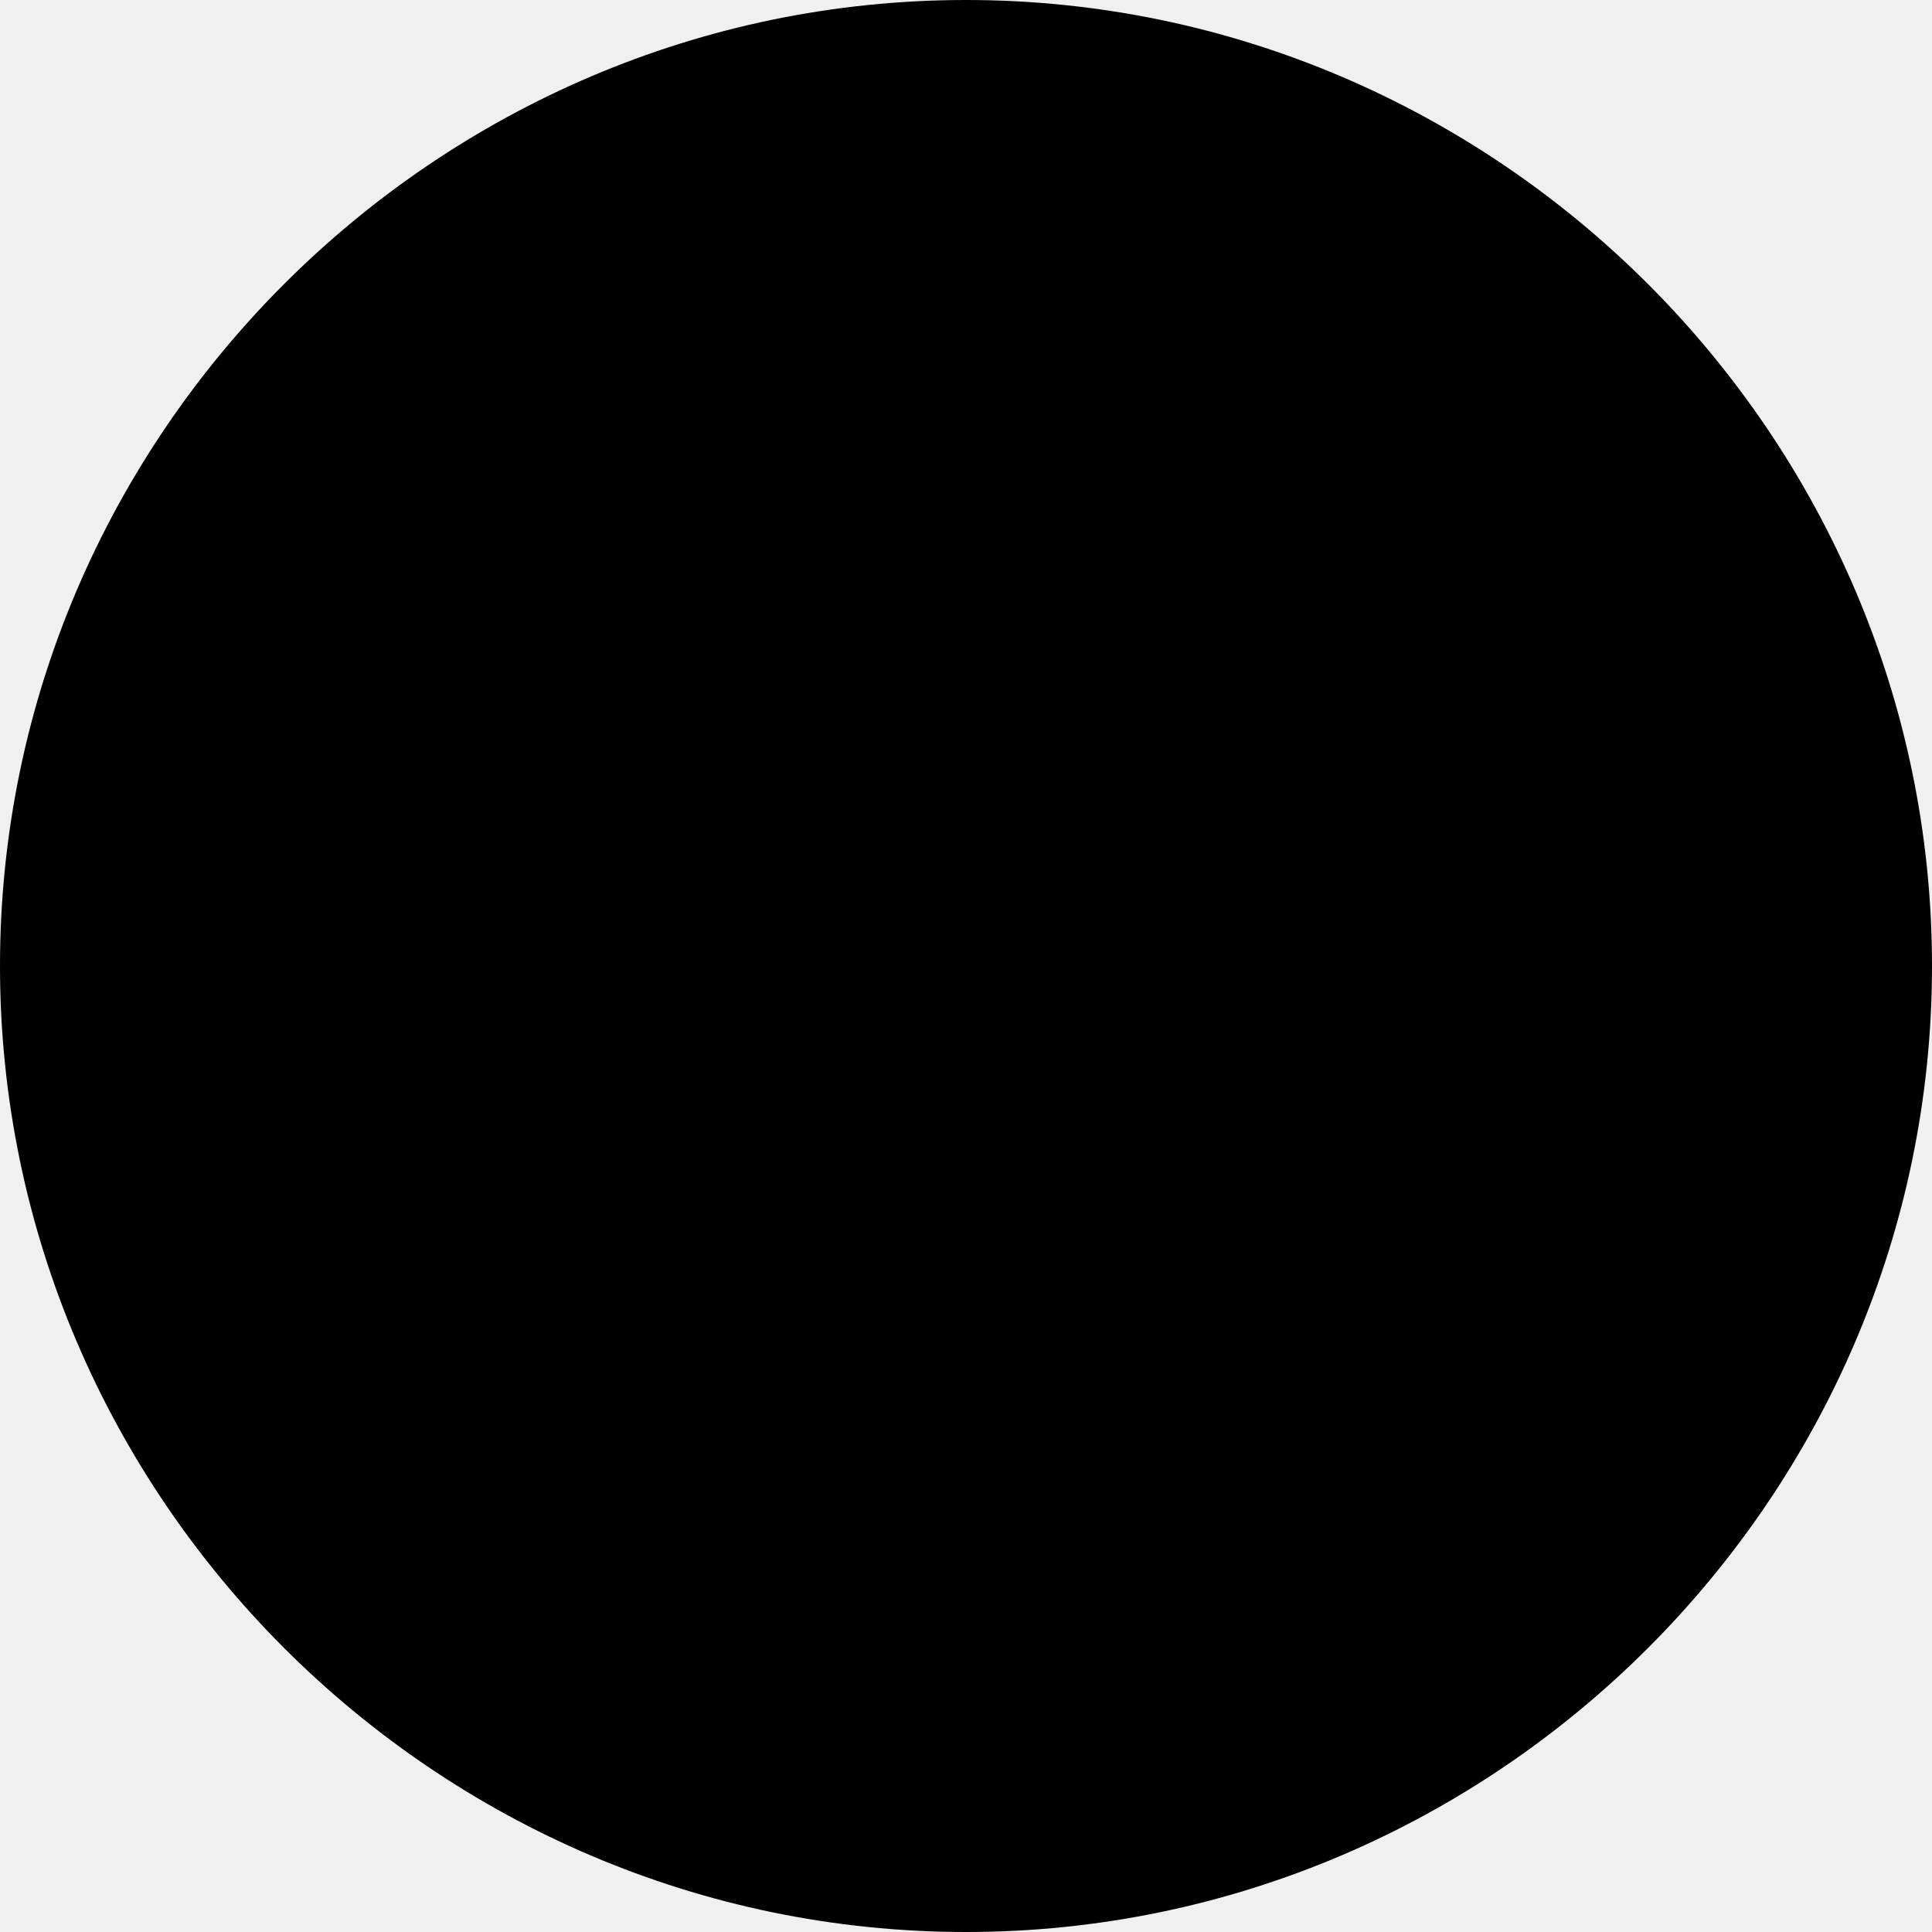
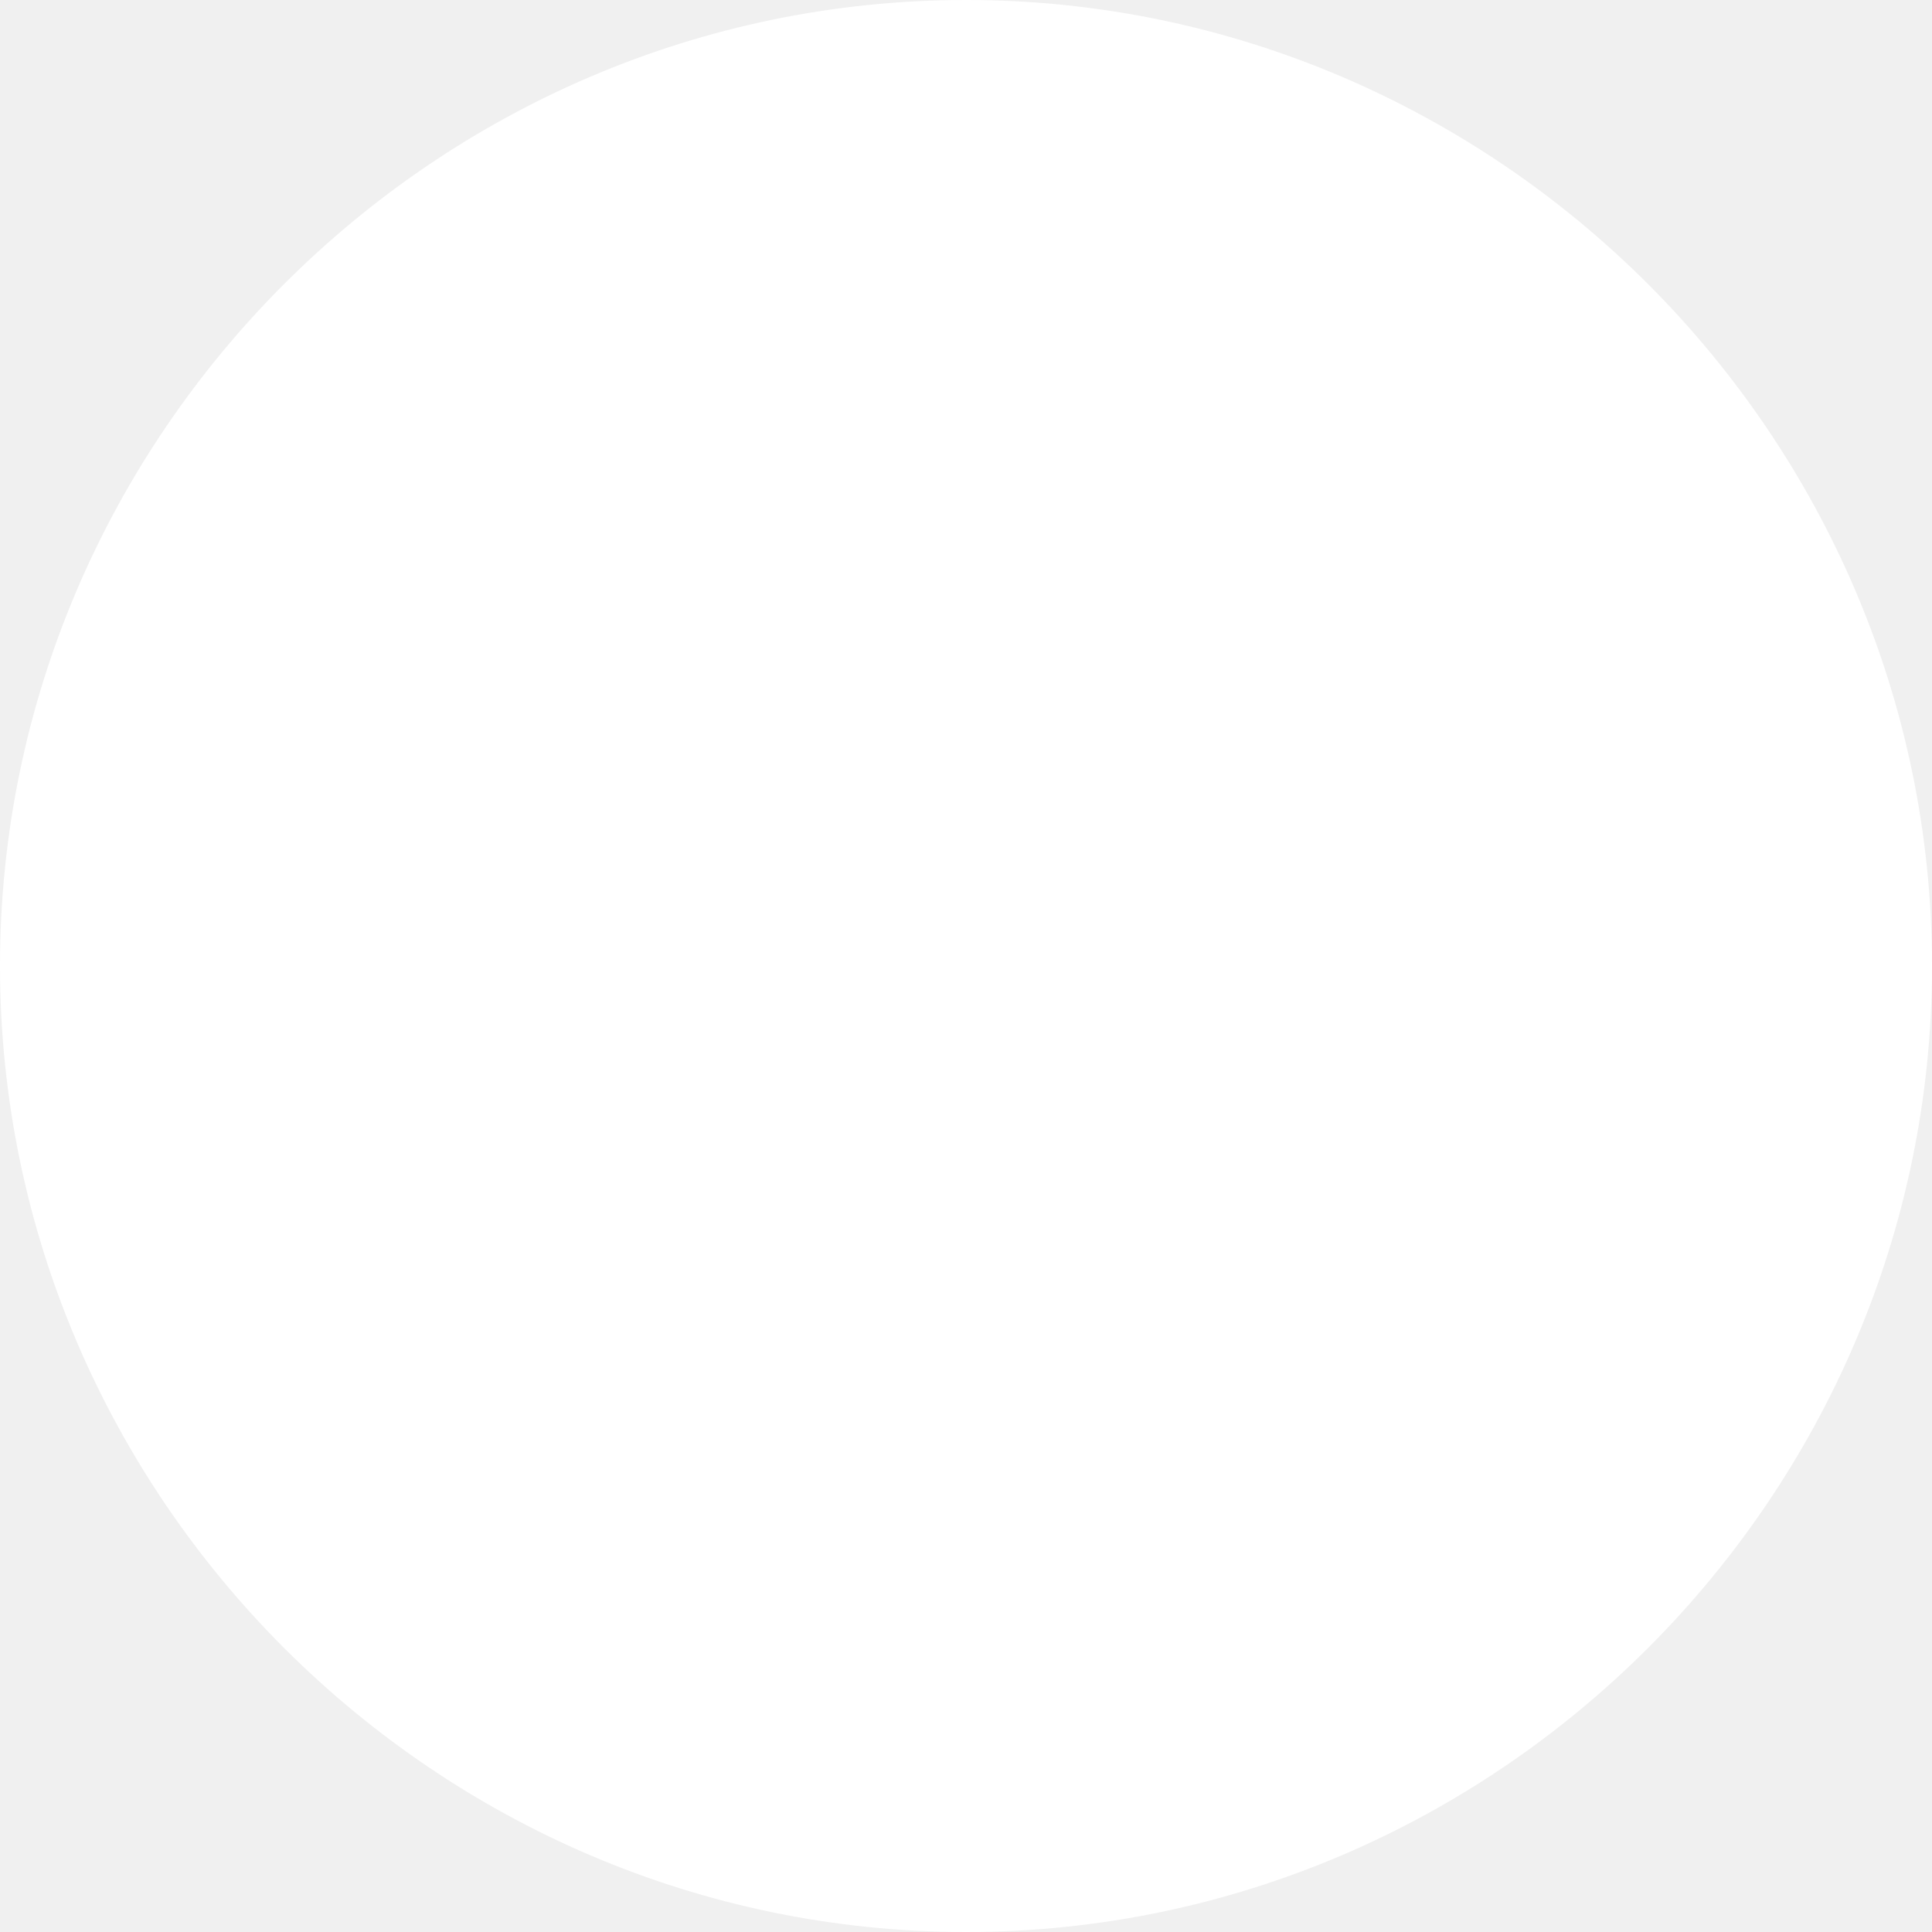
<svg xmlns="http://www.w3.org/2000/svg" version="1.1" width="800px" height="800px">
-   <svg fill="#000000" height="800px" width="800px" version="1.1" id="SvgjsSvg1002" viewBox="0 0 29.107 29.107" xml:space="preserve">
+   <svg fill="#FFFFFF" height="800px" width="800px" version="1.1" id="SvgjsSvg1002" viewBox="0 0 29.107 29.107" xml:space="preserve">
    <g>
      <g id="SvgjsG1001">
        <g>
          <path d="M14.554,0C6.561,0,0,6.562,0,14.552c0,7.996,6.561,14.555,14.554,14.555c7.996,0,14.553-6.559,14.553-14.555     C29.106,6.562,22.55,0,14.554,0z" />
        </g>
      </g>
      <g id="SvgjsG1000">
	</g>
    </g>
  </svg>
</svg>
